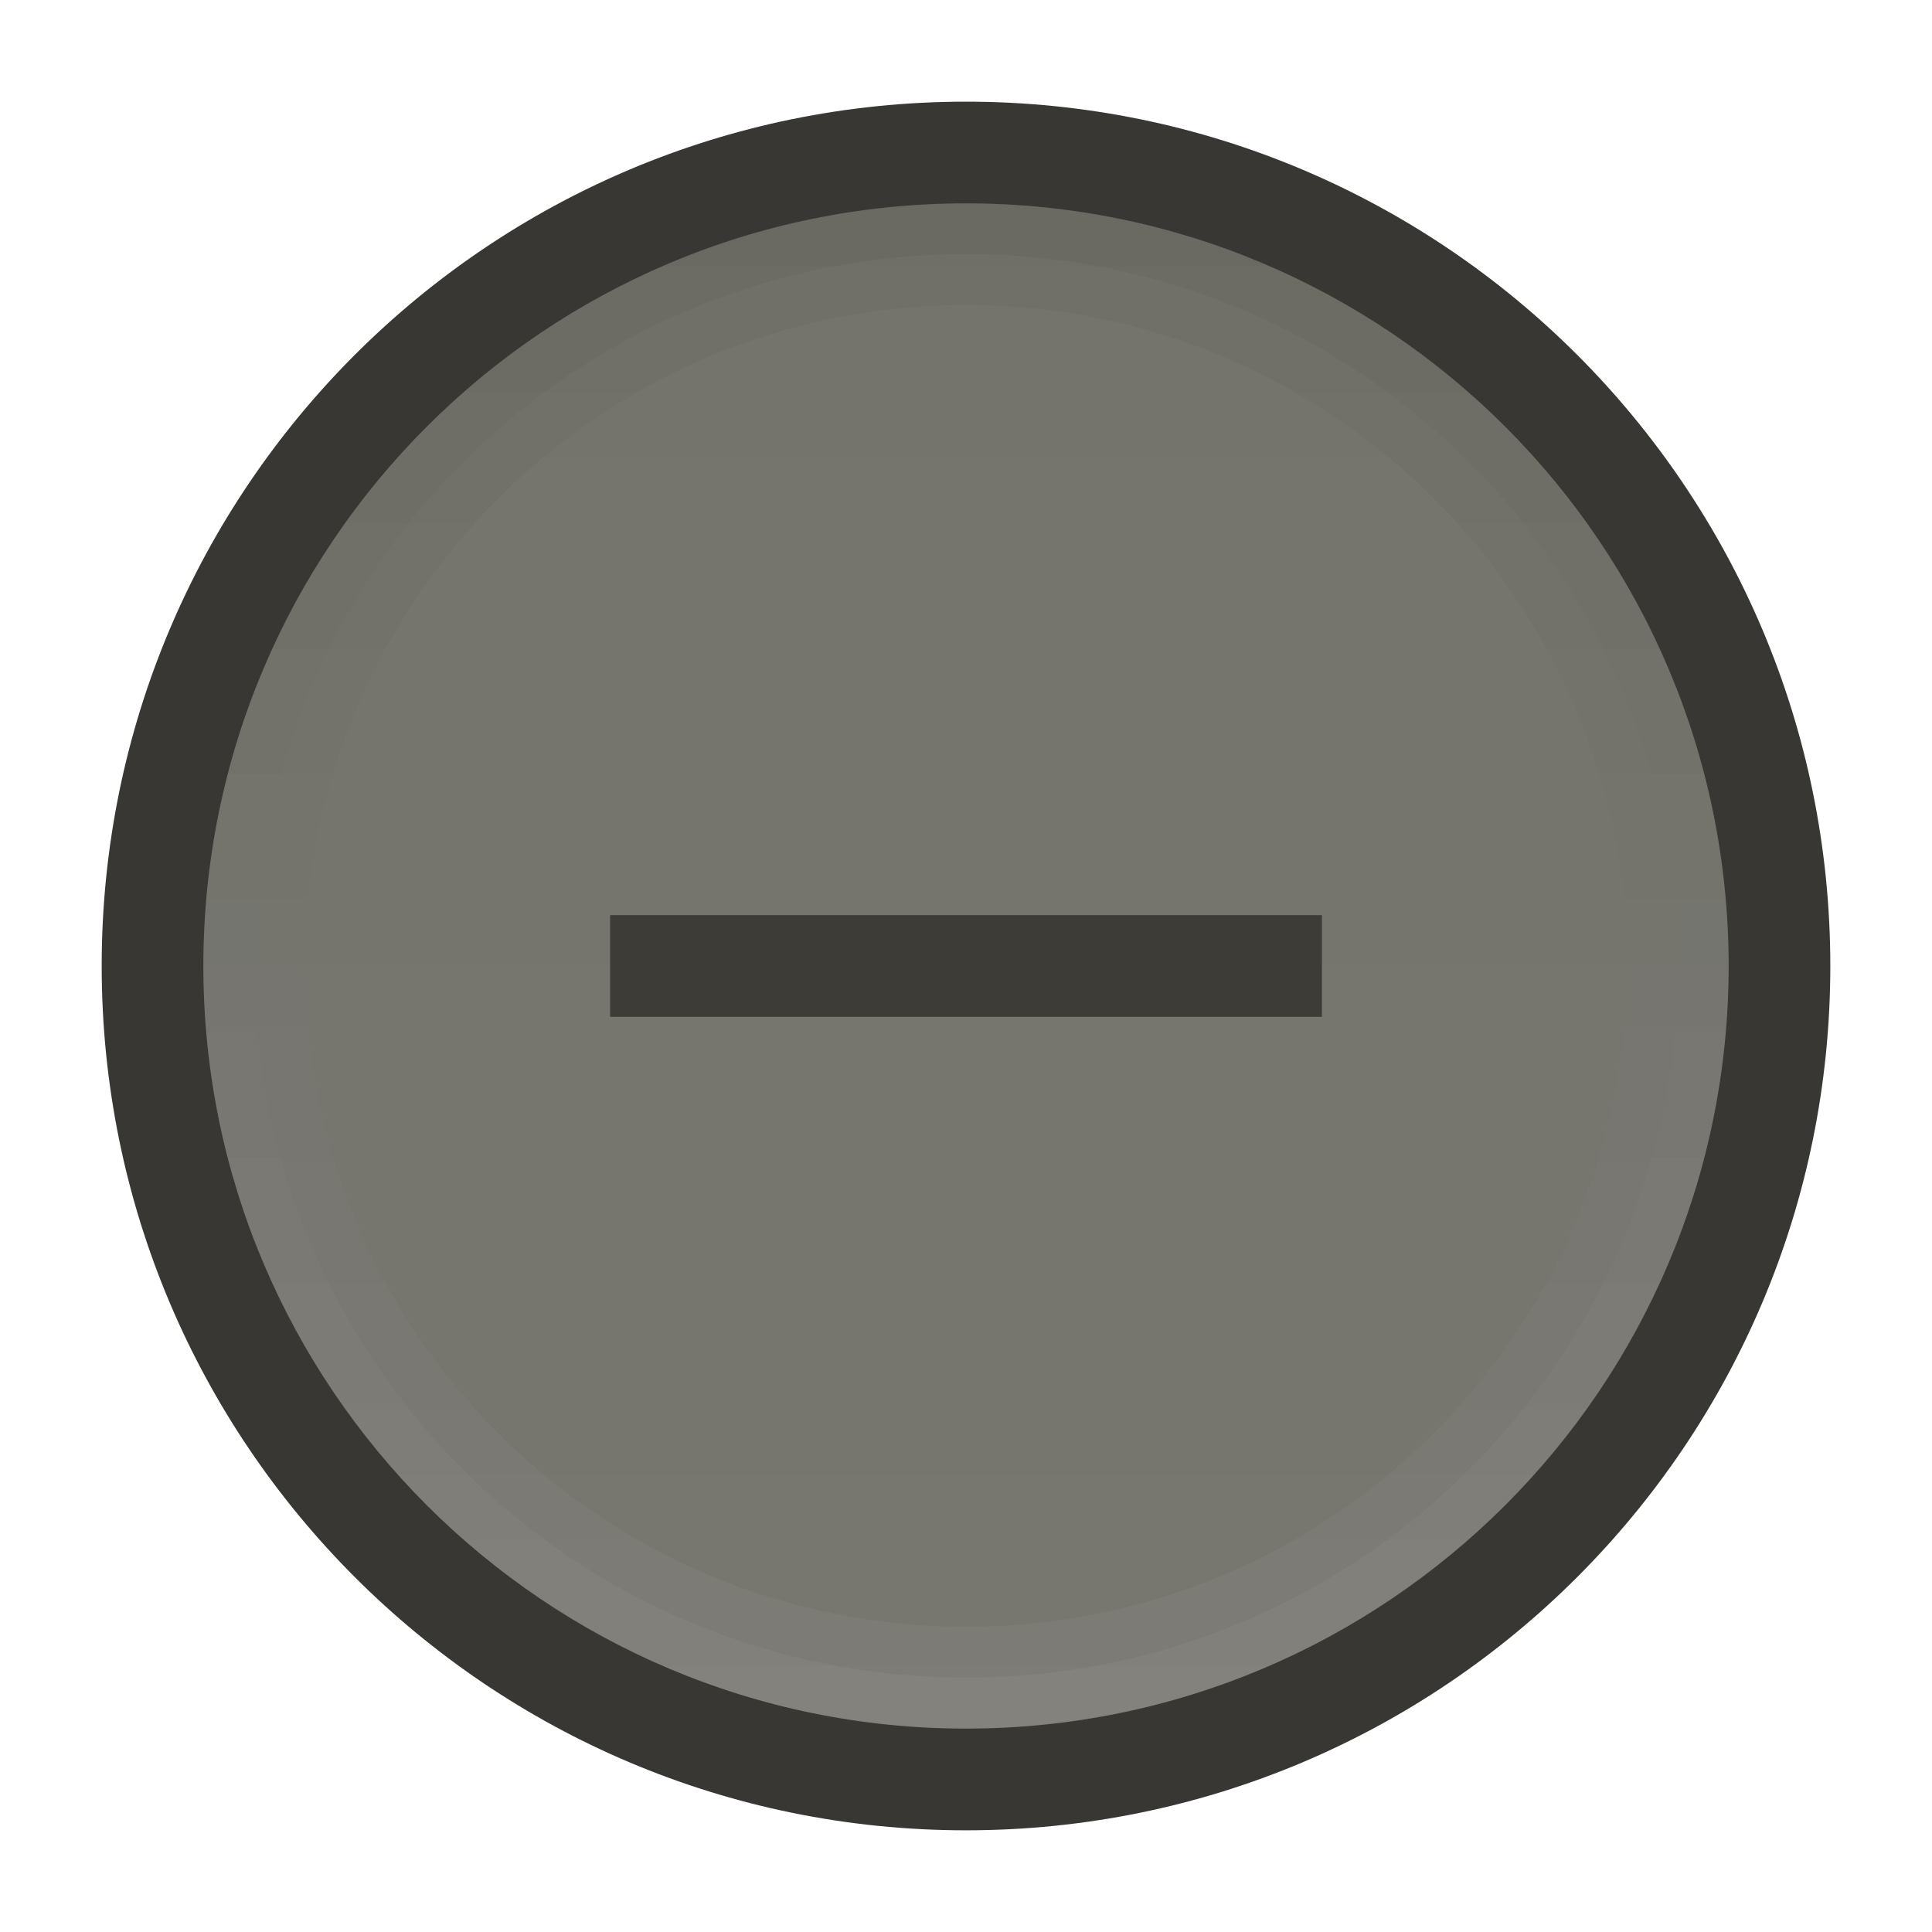
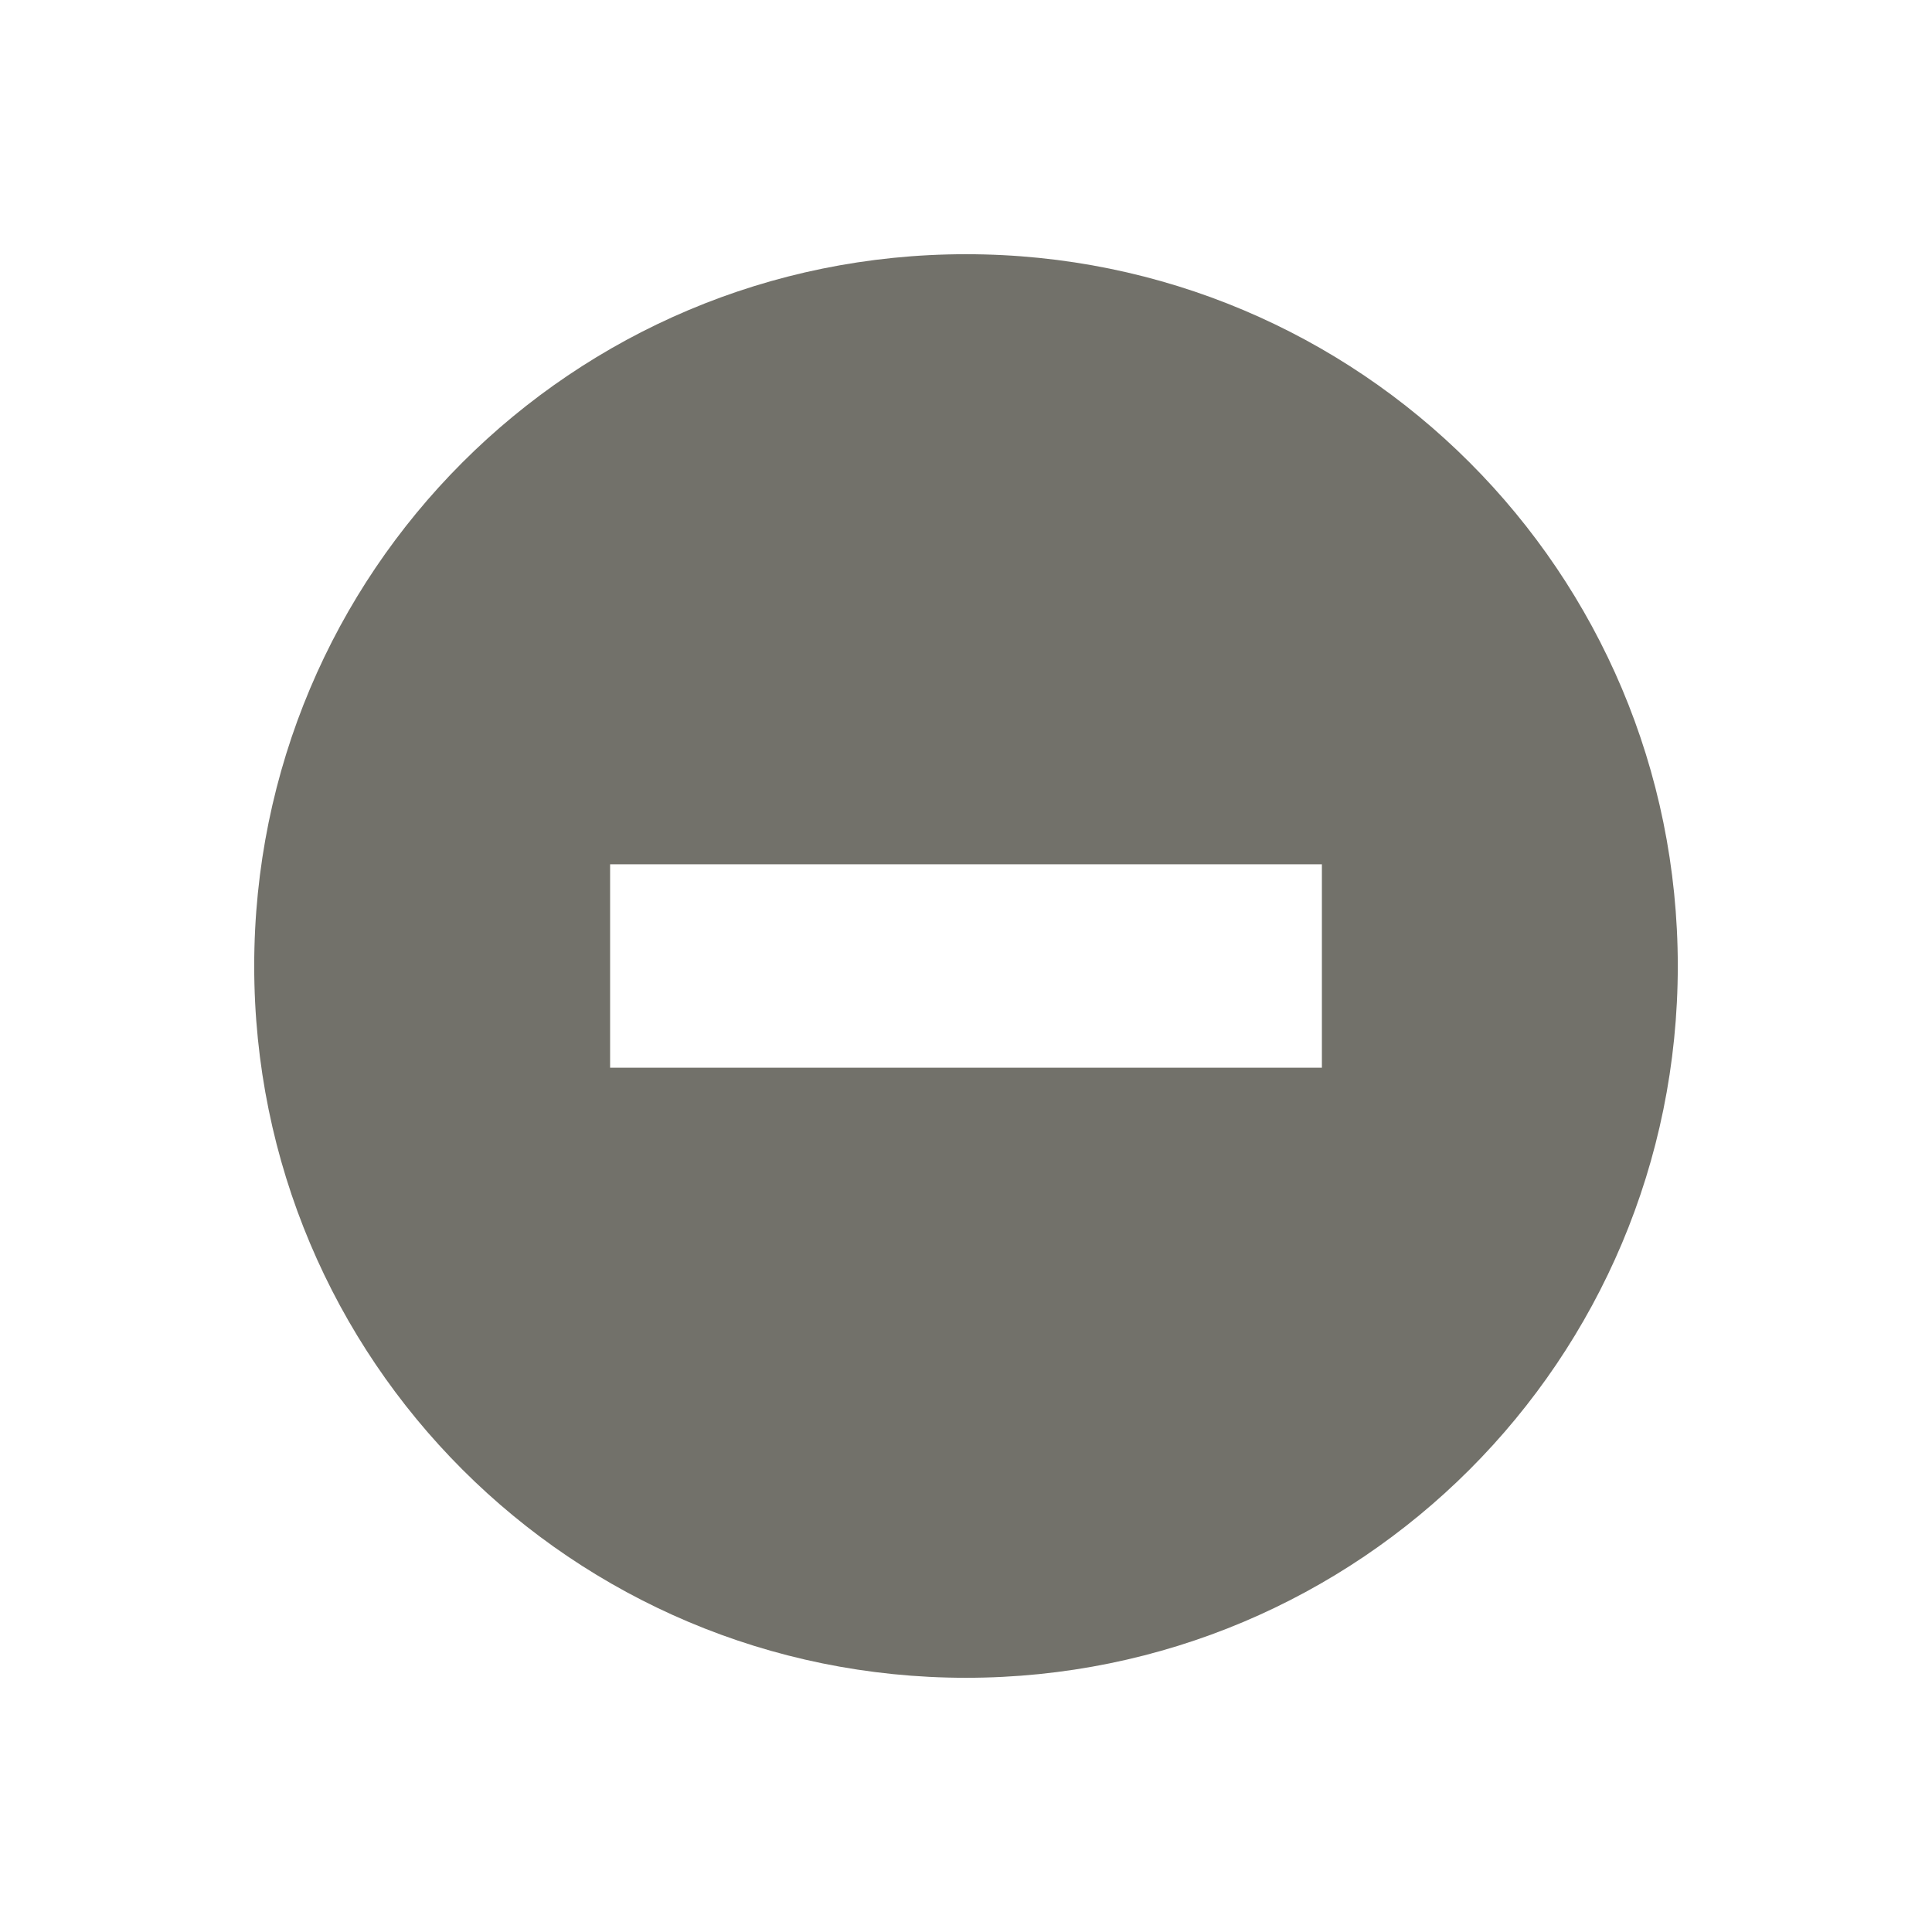
- <svg xmlns="http://www.w3.org/2000/svg" xmlns:xlink="http://www.w3.org/1999/xlink" width="19" height="19" id="svg4770" version="1.1" viewBox="0 0 19 19">
-   <defs id="defs4772">
-     <linearGradient xlink:href="#linearGradient4289" id="linearGradient5918" gradientUnits="userSpaceOnUse" gradientTransform="translate(-1072.362,-1053.362)" x1="2" y1="1062.862" x2="17" y2="1062.862" />
-     <linearGradient id="linearGradient4289">
-       <stop id="stop4518" offset="0" style="stop-color:#77766f;stop-opacity:1" />
-       <stop id="stop4520" offset="1" style="stop-color:#74736c;stop-opacity:1" />
+ <svg xmlns="http://www.w3.org/2000/svg" xmlns:ns1="http://www.openswatchbook.org/uri/2009/osb" id="svg4486" height="19" viewBox="0 0 19 19" width="19" version="1.1">
+   <defs id="defs10">
+     <linearGradient id="linearGradient3781" ns1:paint="solid">
+       <stop style="stop-color:#000000;stop-opacity:1;" offset="0" id="stop3783" />
    </linearGradient>
-     <linearGradient id="linearGradient4297">
-       <stop style="stop-color:#ffffff;stop-opacity:1;" offset="0" id="stop4523" />
-       <stop style="stop-color:#000000;stop-opacity:1" offset="1" id="stop4525" />
-     </linearGradient>
-     <linearGradient xlink:href="#linearGradient4297" id="linearGradient7511" gradientUnits="userSpaceOnUse" gradientTransform="matrix(0,-1,1,0,0,-3.4765625e-5)" x1="-1070.362" y1="9" x2="-1055.362" y2="9" />
-     <linearGradient xlink:href="#linearGradient4297" id="linearGradient7517" gradientUnits="userSpaceOnUse" gradientTransform="matrix(0,-1.035712,1.035712,0,-0.3392617,-37.95674)" x1="-1070.104" y1="9.5" x2="-1055.621" y2="9.5" />
  </defs>
-   <g id="layer1" transform="translate(287.3571,-522.8622)">
-     <g style="display:inline" id="use4321" transform="translate(-287.3571,-530.5)">
-       <circle r="8.5" cy="1062.862" cx="9.5" id="circle5908" style="color:#000000;fill:#383734;fill-opacity:1;fill-rule:nonzero;stroke:none;stroke-width:8;marker:none;visibility:visible;display:inline;overflow:visible;enable-background:accumulate" d="m 18,1062.862 a 8.5,8.5 0 0 1 -8.5,8.5 8.5,8.5 0 0 1 -8.5,-8.5 8.5,8.5 0 0 1 8.5,-8.5 8.5,8.5 0 0 1 8.5,8.5 z" />
-       <circle transform="matrix(0,-1,1,0,0,0)" style="color:#000000;fill:url(#linearGradient5918);fill-opacity:1;fill-rule:nonzero;stroke:none;stroke-width:8;marker:none;visibility:visible;display:inline;overflow:visible;enable-background:accumulate" id="circle5910" cx="-1062.862" cy="9.5" r="7.5" d="m -1055.362,9.5 a 7.5,7.5 0 0 1 -7.5,7.5 7.5,7.5 0 0 1 -7.5,-7.5 7.5,7.5 0 0 1 7.5,-7.5 7.5,7.5 0 0 1 7.5,7.5 z" />
-       <path style="font-style:normal;font-variant:normal;font-weight:normal;font-stretch:normal;text-indent:0;text-align:start;text-decoration:none;line-height:normal;letter-spacing:normal;word-spacing:normal;text-transform:none;direction:ltr;block-progression:tb;writing-mode:lr-tb;text-anchor:start;baseline-shift:baseline;opacity:0.05;color:#000000;color-interpolation:sRGB;color-interpolation-filters:linearRGB;fill:url(#linearGradient7511);fill-opacity:1;stroke:none;stroke-width:1;marker:none;visibility:visible;display:inline;overflow:visible;isolation:auto;mix-blend-mode:normal;enable-background:accumulate;clip-rule:nonzero;color-rendering:auto;image-rendering:auto;shape-rendering:auto;text-rendering:auto;font-family:sans-serif;-inkscape-font-specification:sans-serif" d="m 2,1062.861 c 0,4.136 3.364,7.5 7.5,7.5 4.136,0 7.5,-3.364 7.5,-7.5 0,-4.136 -3.364,-7.5 -7.5,-7.5 -4.136,0 -7.5,3.364 -7.5,7.5 z m 1,0 c 0,-3.596 2.904,-6.5 6.5,-6.5 3.596,0 6.5,2.904 6.5,6.5 0,3.596 -2.904,6.5 -6.5,6.5 -3.596,0 -6.5,-2.904 -6.5,-6.5 z" id="circle5912" />
-       <path style="font-style:normal;font-variant:normal;font-weight:normal;font-stretch:normal;text-indent:0;text-align:start;text-decoration:none;line-height:normal;letter-spacing:normal;word-spacing:normal;text-transform:none;direction:ltr;block-progression:tb;writing-mode:lr-tb;text-anchor:start;baseline-shift:baseline;opacity:0.05;color:#000000;color-interpolation:sRGB;color-interpolation-filters:linearRGB;fill:url(#linearGradient7517);fill-opacity:1;stroke:none;stroke-width:0.5;marker:none;visibility:visible;display:inline;overflow:visible;isolation:auto;mix-blend-mode:normal;enable-background:accumulate;clip-rule:nonzero;color-rendering:auto;image-rendering:auto;shape-rendering:auto;text-rendering:auto;font-family:sans-serif;-inkscape-font-specification:sans-serif" d="m 2,1062.861 c 0,4.139 3.361,7.5 7.5,7.5 4.139,0 7.5,-3.361 7.5,-7.5 0,-4.139 -3.361,-7.5 -7.5,-7.5 -4.139,0 -7.5,3.361 -7.5,7.5 z m 0.5,0 c 0,-3.869 3.131,-7 7,-7 3.869,0 7,3.131 7,7 0,3.869 -3.131,7 -7,7 -3.869,0 -7,-3.131 -7,-7 z" id="circle5914" />
-       <rect y="1053.362" x="-7.3563765e-06" height="19" width="19" id="rect5916" style="color:#000000;fill:none;stroke:none;stroke-width:1;marker:none;visibility:visible;display:inline;overflow:visible;enable-background:accumulate" />
+   <g id="layer1" transform="translate(290.21 -522.86)">
+     <g id="g4113" transform="translate(-289.71 -511)">
+       <rect id="rect4539" style="color:#000000;fill:none" height="19" width="19" y="1033.86" x="-0.5" />
+       <path style="opacity:1;fill:#72716a;fill-opacity:1;stroke:none" d="M 9.5 2.5 C 5.627 2.5 2.5 5.627 2.5 9.5 C 2.5 13.373 5.627 16.5 9.5 16.5 C 13.373 16.5 16.5 13.373 16.5 9.5 C 16.5 5.627 13.373 2.5 9.5 2.5 z M 6 8.5 L 13 8.5 L 13 10.5 L 6 10.5 L 6 8.5 z " transform="translate(-0.5,1033.86)" id="path2985" />
    </g>
-     <rect y="531.862" x="-281.357" height="1" width="7" id="rect4327" style="color:#000000;fill:#3d3c37;fill-opacity:1;stroke:none;stroke-width:1;marker:none;visibility:visible;display:inline;overflow:visible;enable-background:accumulate" />
  </g>
</svg>
